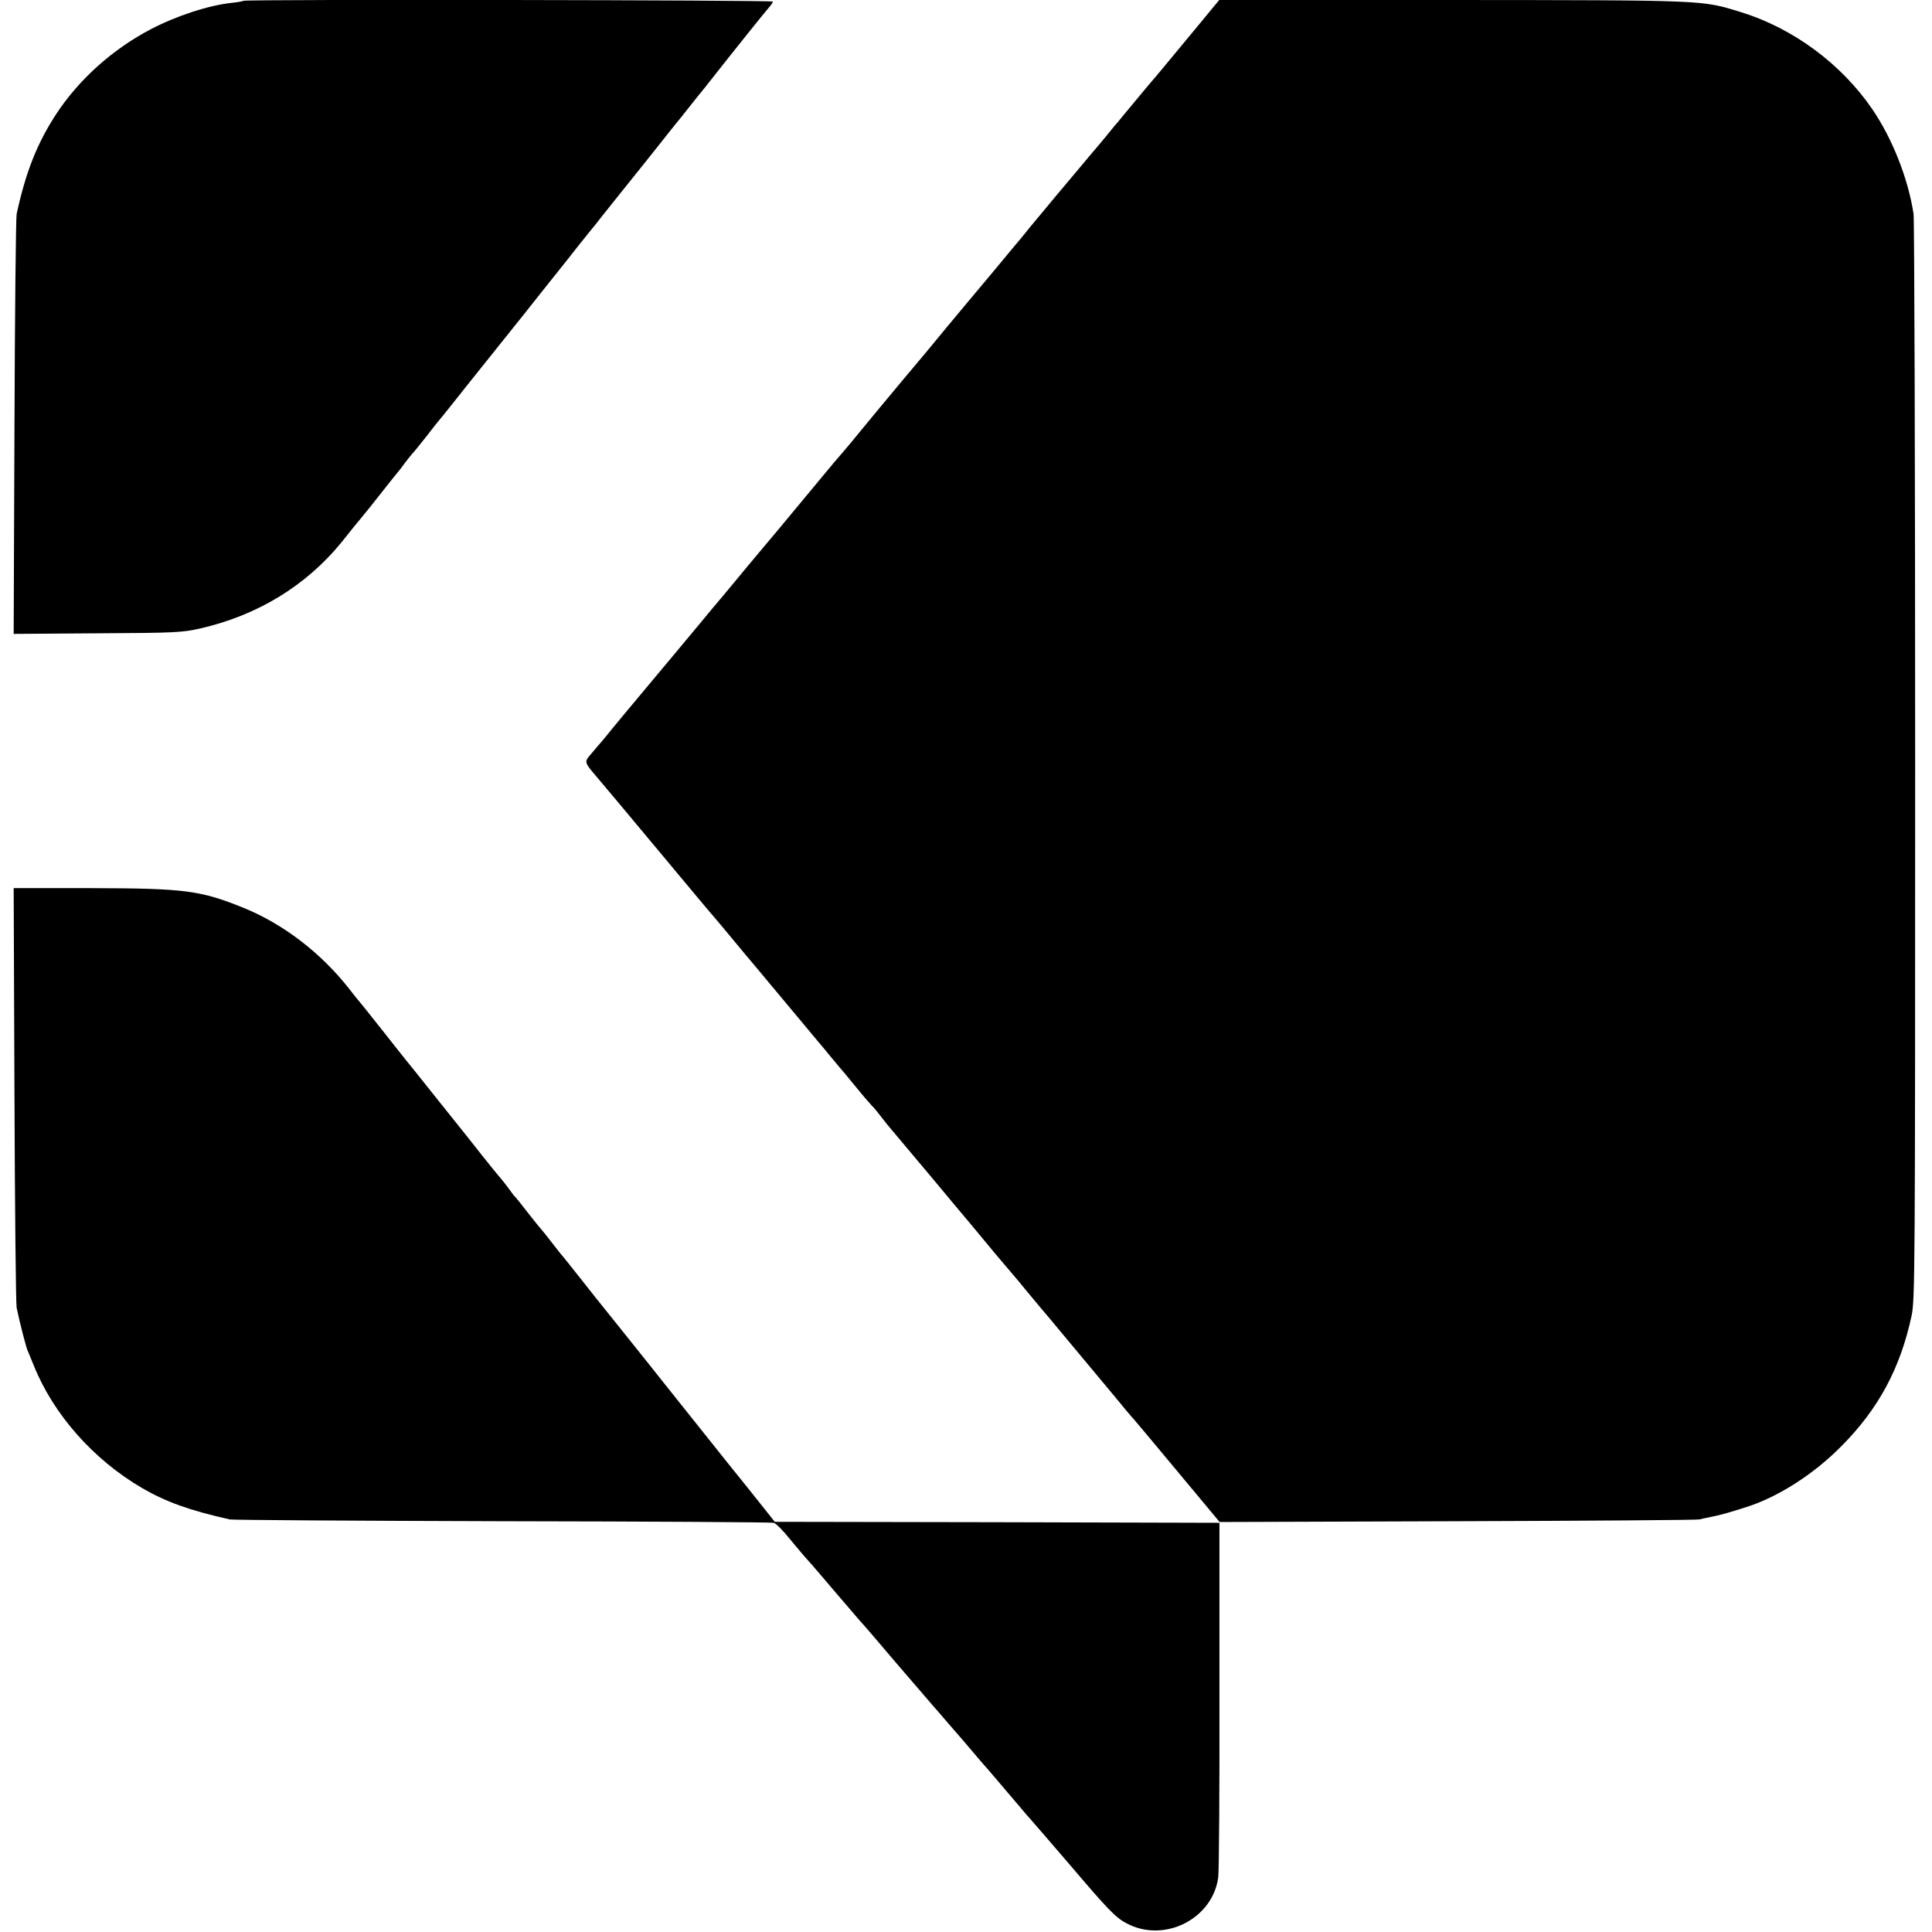
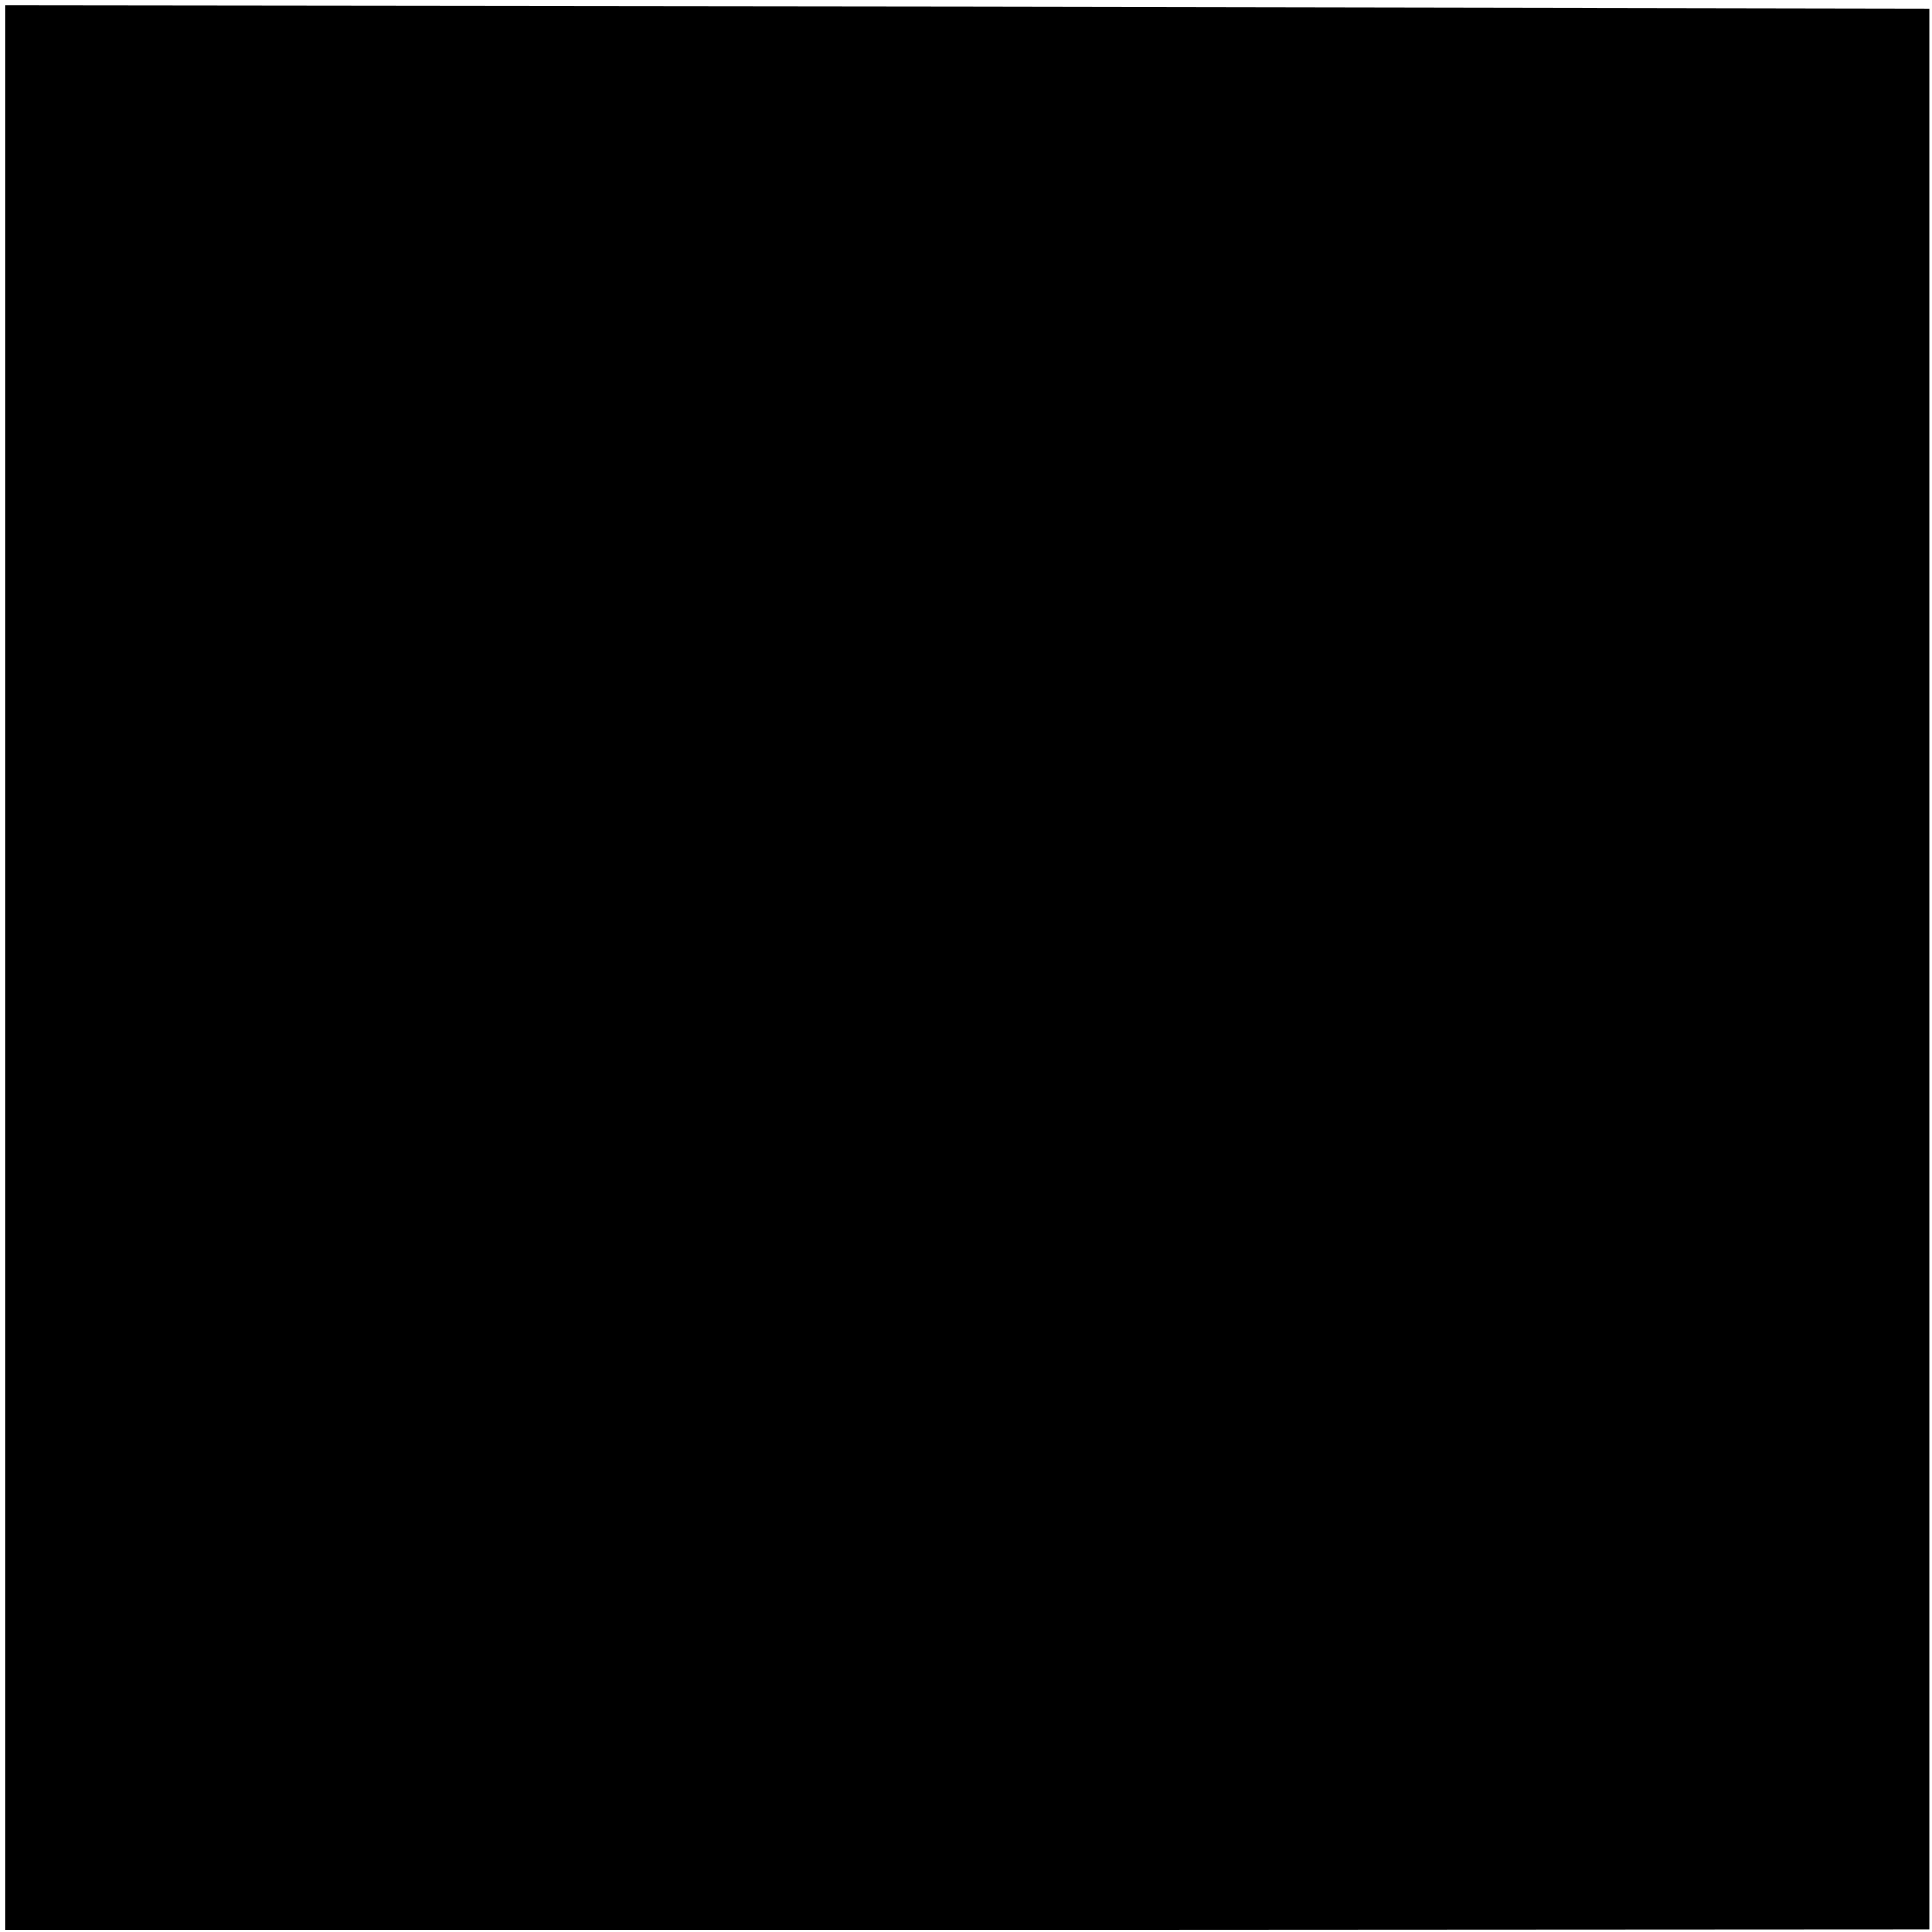
- <svg xmlns="http://www.w3.org/2000/svg" version="1.0" width="975pt" height="975pt" viewBox="0 0 975 975" preserveAspectRatio="xMidYMid meet">
-   <g transform="translate(0,975) scale(0.1,-0.1)" fill="#000000" stroke="none">
-     <path d="M1229 9746 c-2 -2 -27 -7 -56 -10 -119 -12 -283 -66 -413 -134 -192 -101 -360 -251 -476 -427 -96 -147 -154 -292 -200 -505 -4 -19 -9 -504 -11 -1077 l-4 -1042 423 3 c397 2 429 4 521 25 287 66 533 216 711 435 17 21 46 57 64 80 19 22 41 50 50 61 10 11 51 63 92 115 41 52 77 97 80 100 3 3 17 21 32 42 15 20 33 42 40 50 7 7 37 44 67 82 29 38 61 78 71 90 10 11 68 84 129 161 62 77 117 147 124 155 13 16 166 208 180 225 4 6 60 75 123 155 64 80 128 160 142 179 15 19 41 51 57 71 17 20 44 54 60 75 17 21 54 68 83 104 29 36 59 73 65 81 7 8 59 74 116 145 57 72 117 148 135 169 17 22 54 68 81 102 28 34 64 79 80 100 88 112 272 342 287 358 10 11 18 23 18 28 0 8 -2663 12 -2671 4z" />
-     <path d="M6114 9703 c-22 -27 -47 -57 -56 -68 -41 -49 -184 -222 -198 -239 -8 -10 -20 -23 -25 -30 -9 -9 -121 -144 -175 -209 -8 -10 -22 -28 -32 -38 -9 -11 -31 -38 -48 -59 -17 -21 -41 -49 -52 -62 -11 -13 -35 -41 -53 -63 -18 -22 -82 -98 -142 -169 -59 -71 -119 -143 -133 -160 -13 -17 -60 -74 -104 -126 -81 -98 -87 -105 -171 -205 -71 -85 -76 -91 -146 -175 -83 -101 -120 -146 -229 -275 -120 -144 -114 -137 -195 -235 -38 -47 -79 -96 -91 -110 -24 -27 -75 -87 -139 -165 -135 -163 -263 -317 -300 -360 -23 -27 -70 -84 -104 -125 -34 -41 -70 -84 -79 -95 -10 -11 -64 -76 -121 -145 -57 -69 -113 -136 -125 -150 -23 -28 -110 -132 -138 -165 -78 -93 -186 -223 -198 -239 -8 -10 -20 -23 -25 -30 -6 -6 -27 -31 -47 -55 -42 -49 -44 -42 33 -133 25 -29 164 -195 308 -368 144 -173 272 -326 285 -340 12 -14 55 -65 96 -115 41 -49 82 -99 92 -110 37 -45 246 -294 283 -339 22 -27 45 -54 50 -60 6 -6 30 -36 55 -66 25 -30 47 -57 50 -60 3 -3 37 -43 75 -90 38 -47 77 -92 85 -100 9 -8 31 -35 50 -60 19 -25 37 -47 40 -50 3 -3 50 -59 105 -125 55 -66 102 -122 105 -125 3 -3 25 -30 50 -60 25 -30 47 -57 50 -60 5 -5 182 -217 221 -265 18 -21 87 -103 123 -145 11 -14 41 -50 66 -80 25 -30 47 -57 50 -60 3 -3 52 -61 109 -130 57 -69 113 -136 125 -150 12 -14 66 -79 121 -145 54 -66 101 -122 105 -125 3 -3 102 -121 220 -263 l215 -258 1200 4 c660 2 1209 6 1220 9 11 3 38 8 60 13 39 7 93 22 183 51 157 51 333 163 472 303 189 189 300 395 357 661 17 81 18 212 18 2795 0 1491 -4 2735 -8 2765 -27 178 -107 381 -209 530 -157 229 -400 408 -663 489 -199 61 -168 60 -1456 61 l-1176 0 -39 -47z" />
-     <path d="M73 4227 c2 -573 7 -1058 11 -1077 17 -81 47 -196 55 -215 5 -11 19 -45 31 -75 99 -247 300 -475 546 -619 120 -70 242 -114 444 -159 14 -3 633 -7 1375 -9 743 -1 1359 -5 1370 -8 11 -3 48 -40 82 -83 35 -42 75 -90 91 -107 15 -16 79 -91 142 -165 63 -74 117 -137 120 -140 4 -3 87 -99 185 -215 99 -115 182 -212 185 -215 3 -3 32 -36 65 -75 33 -38 62 -72 65 -75 3 -3 30 -34 60 -70 30 -36 60 -70 65 -76 6 -6 29 -33 52 -60 23 -27 51 -60 63 -74 12 -14 40 -47 63 -74 23 -28 51 -60 62 -72 11 -12 96 -111 190 -220 197 -232 236 -272 290 -300 190 -102 436 22 463 233 4 32 7 447 6 923 l0 865 -1122 3 -1122 2 -97 122 c-54 68 -106 132 -115 143 -14 17 -244 306 -340 426 -46 59 -338 423 -351 439 -6 8 -46 58 -87 110 -41 52 -77 97 -80 100 -3 3 -21 25 -40 50 -41 53 -61 78 -75 94 -6 6 -35 43 -65 81 -30 39 -57 72 -60 75 -4 3 -13 14 -21 26 -8 11 -30 41 -50 65 -21 24 -60 73 -89 109 -28 36 -62 79 -75 95 -14 17 -86 107 -160 200 -75 94 -141 177 -148 185 -7 8 -64 80 -127 160 -63 80 -117 147 -120 150 -3 3 -25 30 -48 60 -142 181 -332 327 -534 409 -218 88 -296 98 -773 99 l-386 0 4 -1041z" />
+ <svg xmlns="http://www.w3.org/2000/svg" version="1.0" width="348pt" height="348pt" viewBox="0 0 348 348" preserveAspectRatio="xMidYMid meet">
+   <g transform="translate(0,348) scale(0.1,-0.1)" fill="#000000" stroke="none">
+     <path d="M10 1737 l0 -1733 1733 0 1732 1 0 1730 0 1730 -1732 3 -1733 2 0 -1733z" />
  </g>
</svg>
